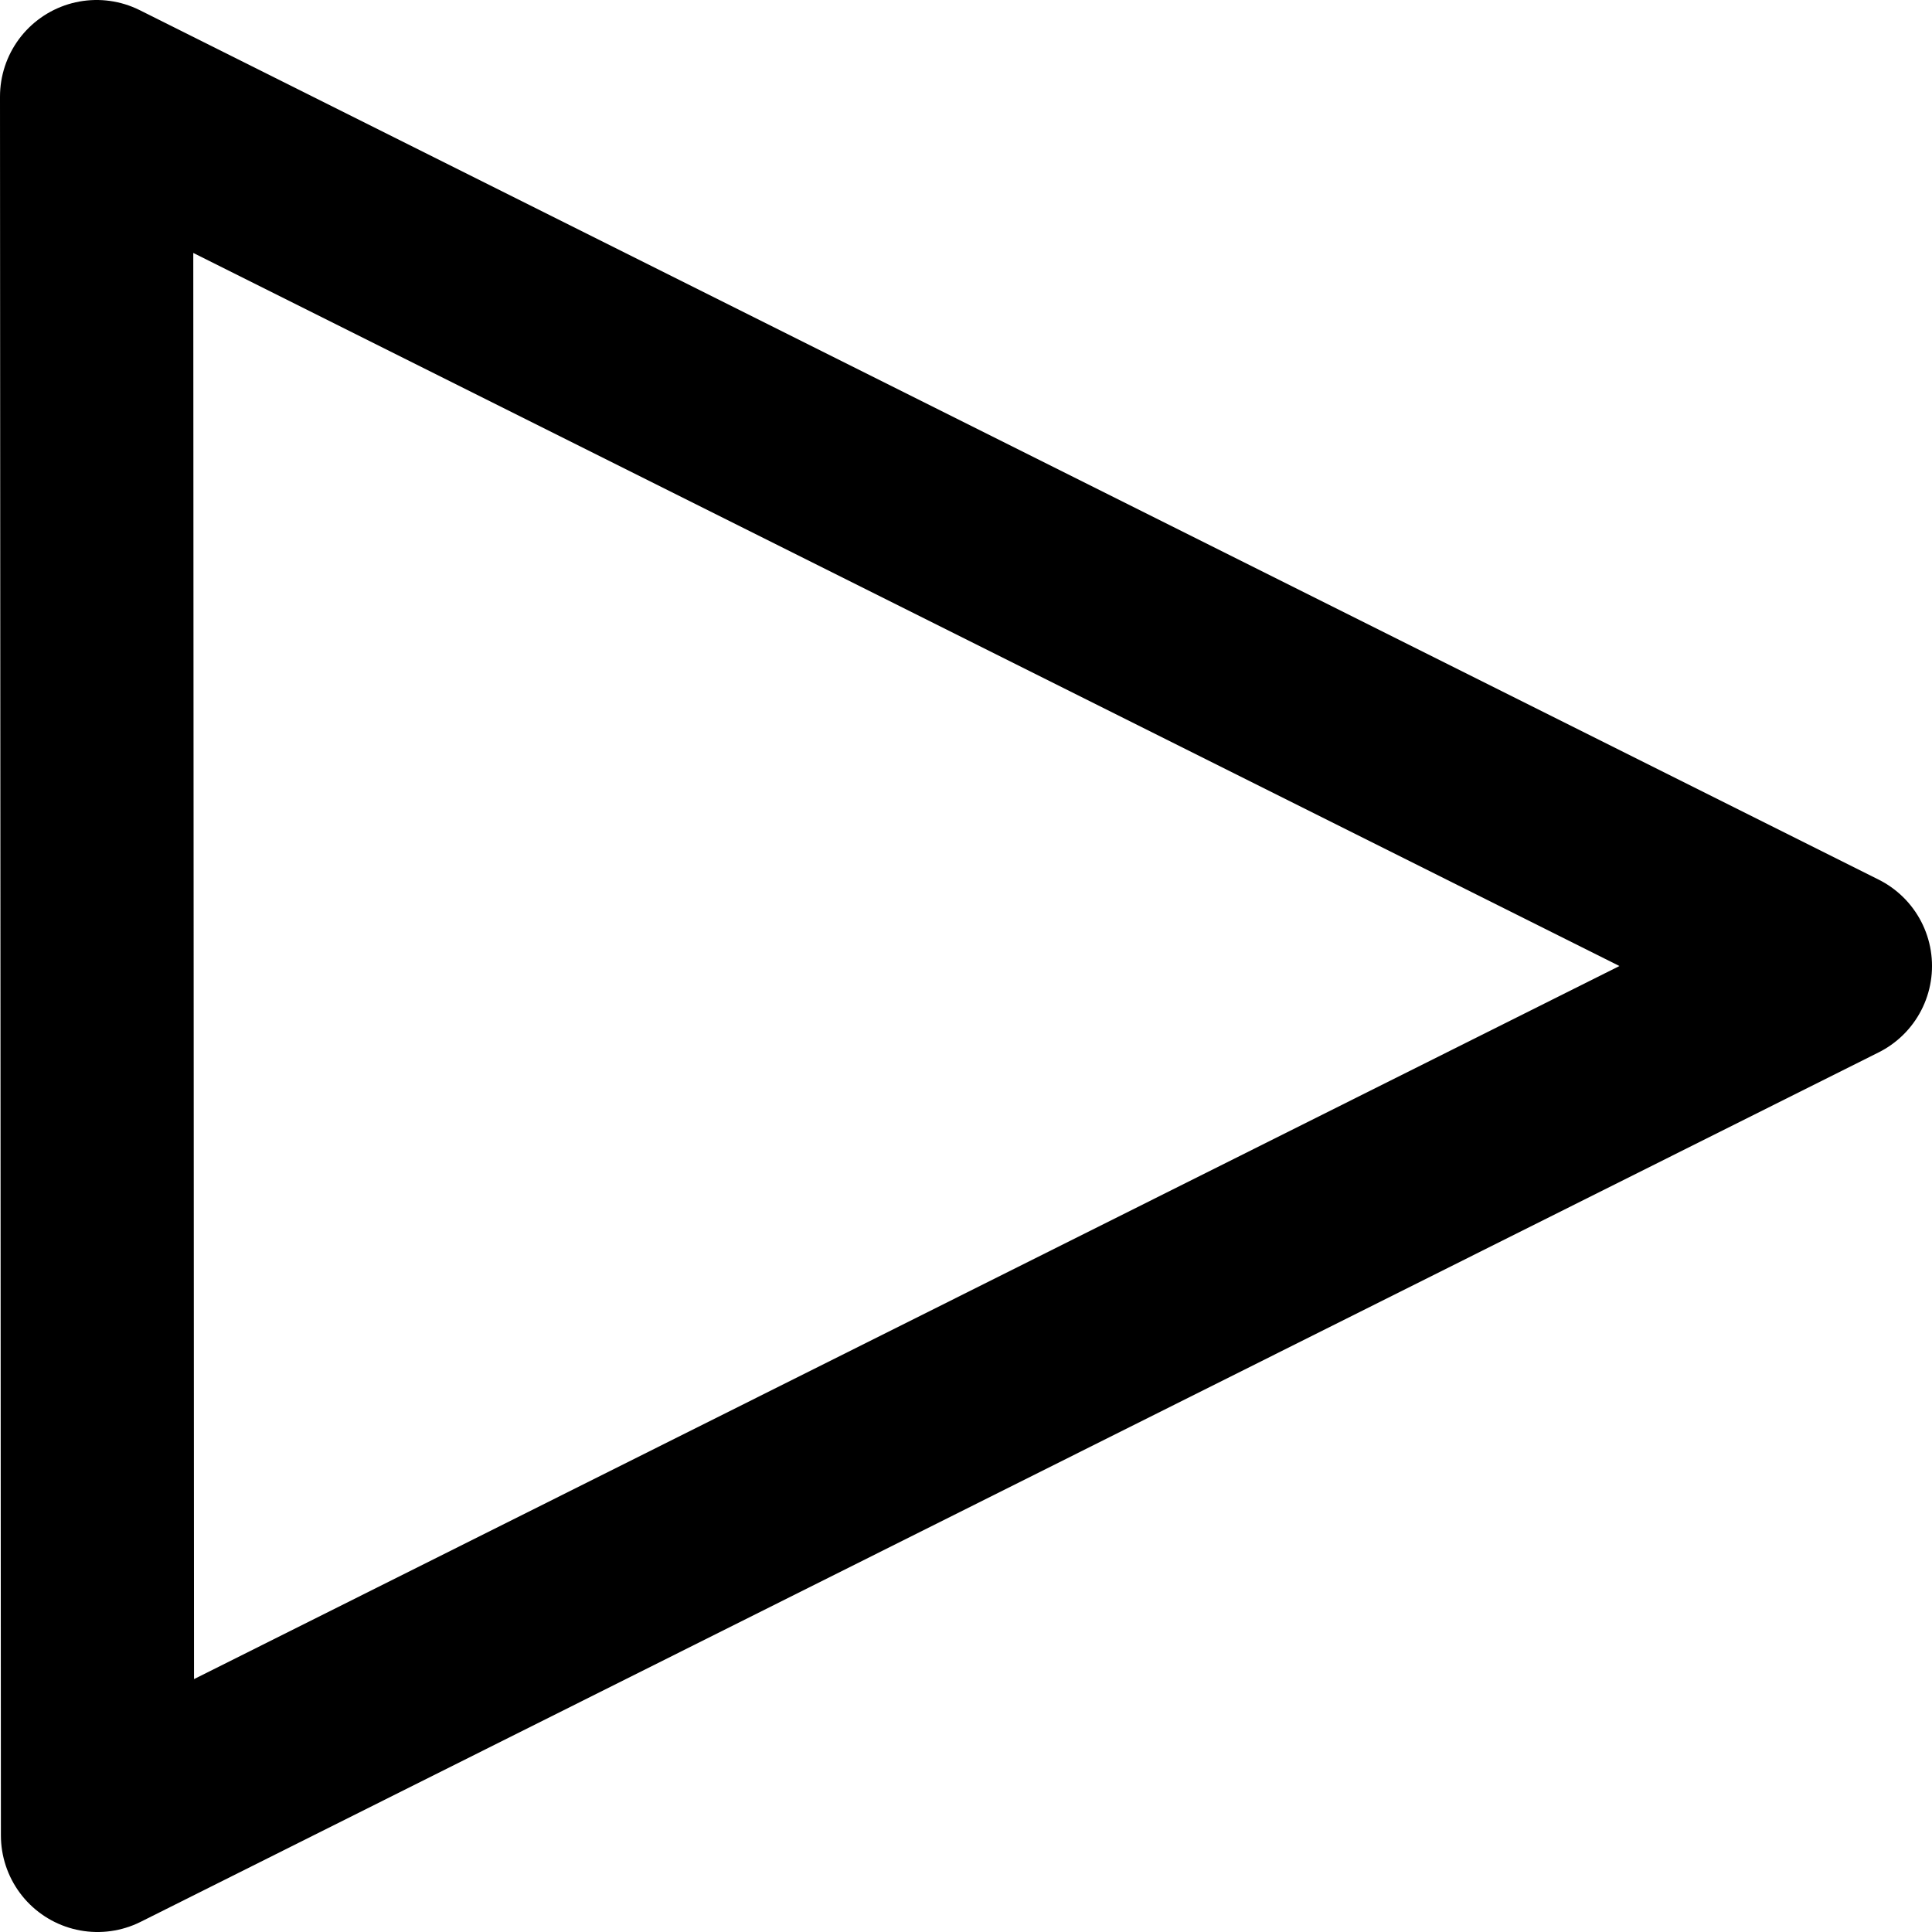
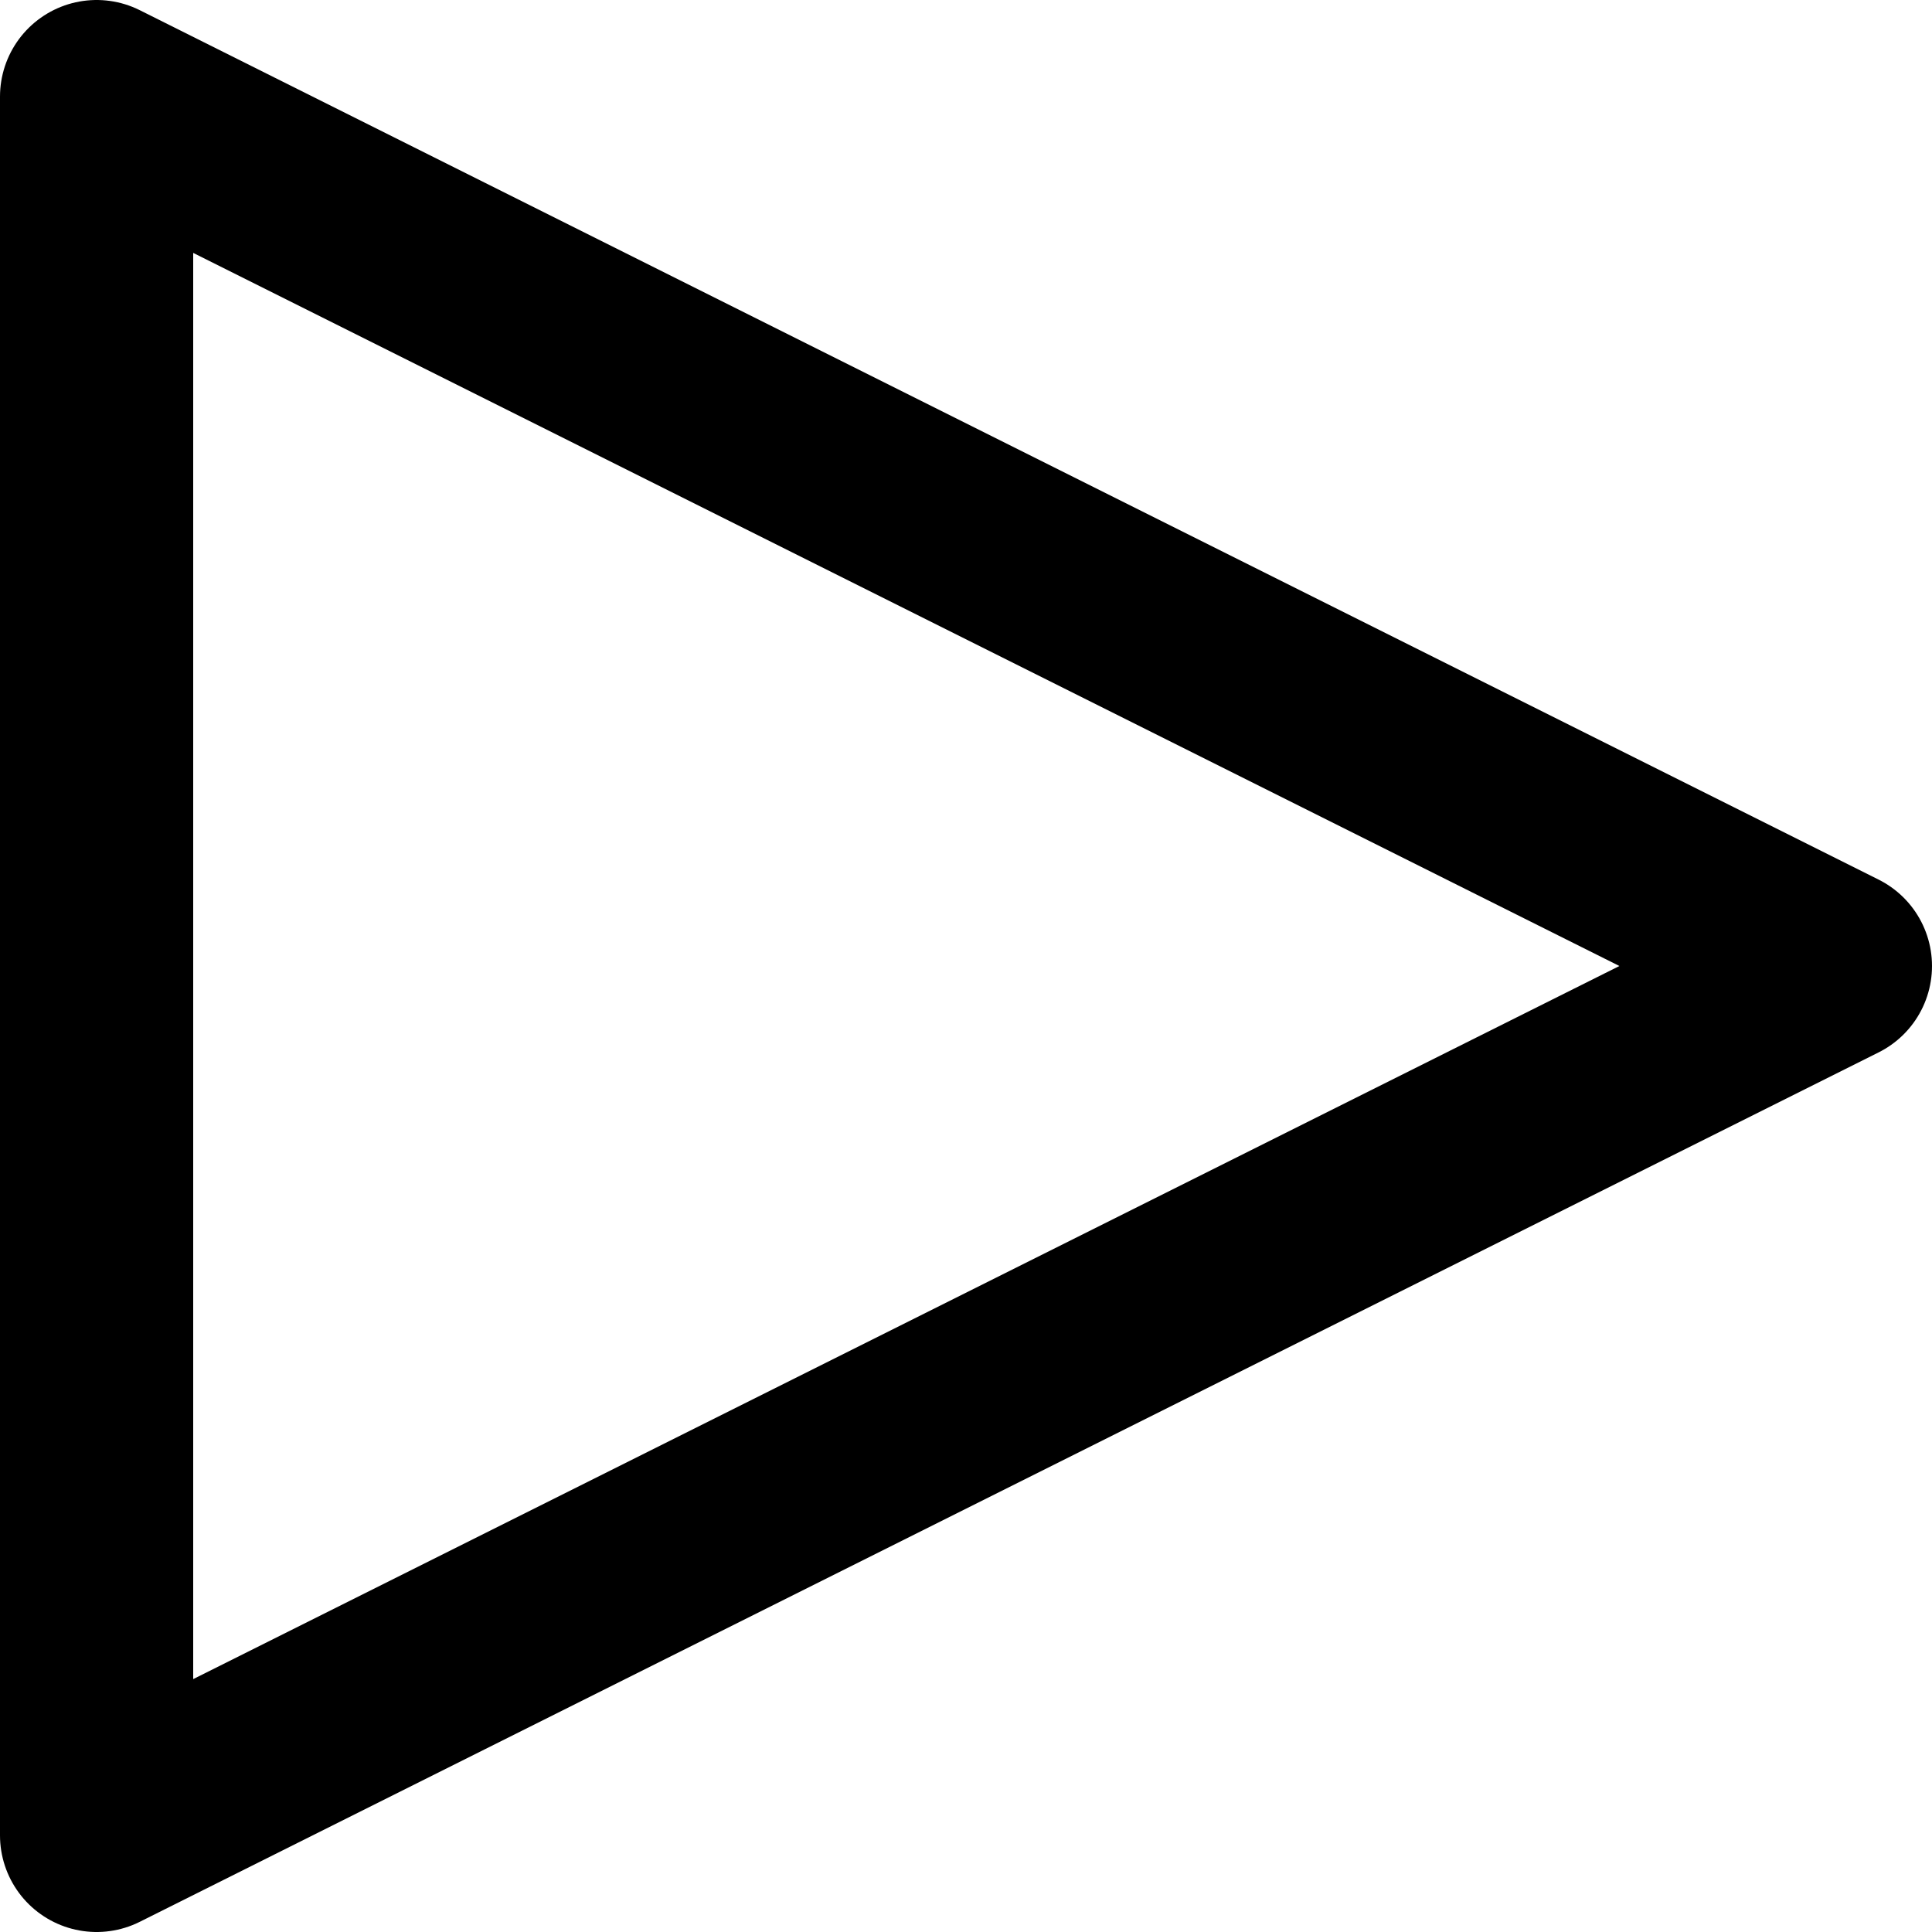
- <svg xmlns="http://www.w3.org/2000/svg" version="1.1" id="Capa_1" x="0px" y="0px" width="600" height="600" viewBox="0 0 600 600" xml:space="preserve">
-   <defs id="defs986">
- 	
- </defs>
-   <g id="g953" transform="translate(0,45.375)">
- </g>
-   <g id="g955" transform="translate(0,45.375)">
- </g>
-   <g id="g957" transform="translate(0,45.375)">
- </g>
-   <g id="g959" transform="translate(0,45.375)">
- </g>
-   <g id="g961" transform="translate(0,45.375)">
- </g>
-   <g id="g963" transform="translate(0,45.375)">
- </g>
-   <g id="g965" transform="translate(0,45.375)">
- </g>
-   <g id="g967" transform="translate(0,45.375)">
- </g>
-   <g id="g969" transform="translate(0,45.375)">
- </g>
-   <g id="g971" transform="translate(0,45.375)">
- </g>
-   <g id="g973" transform="translate(0,45.375)">
- </g>
-   <g id="g975" transform="translate(0,45.375)">
- </g>
-   <g id="g977" transform="translate(0,45.375)">
- </g>
-   <g id="g979" transform="translate(0,45.375)">
- </g>
-   <g id="g981" transform="translate(0,45.375)">
- </g>
-   <path style="fill:none;stroke:#000000;stroke-width:60;stroke-linecap:round;stroke-linejoin:round;stroke-miterlimit:4;stroke-dasharray:none;stroke-opacity:1" d="M 30,29.998 570.004,300 30.28,570.002 Z" id="path856" />
+ <svg xmlns="http://www.w3.org/2000/svg" x="0px" y="0px" width="600" height="600" viewBox="0 0 600 600" preserveAspectRatio="xMidYMid meet" version="1.1">
+   <path style="fill:none;stroke:#000000;stroke-width:60;stroke-linecap:round;stroke-linejoin:round;stroke-miterlimit:4;stroke-dasharray:none;stroke-opacity:1" d="M 30,30 570,300 30,570 Z" />
</svg>
